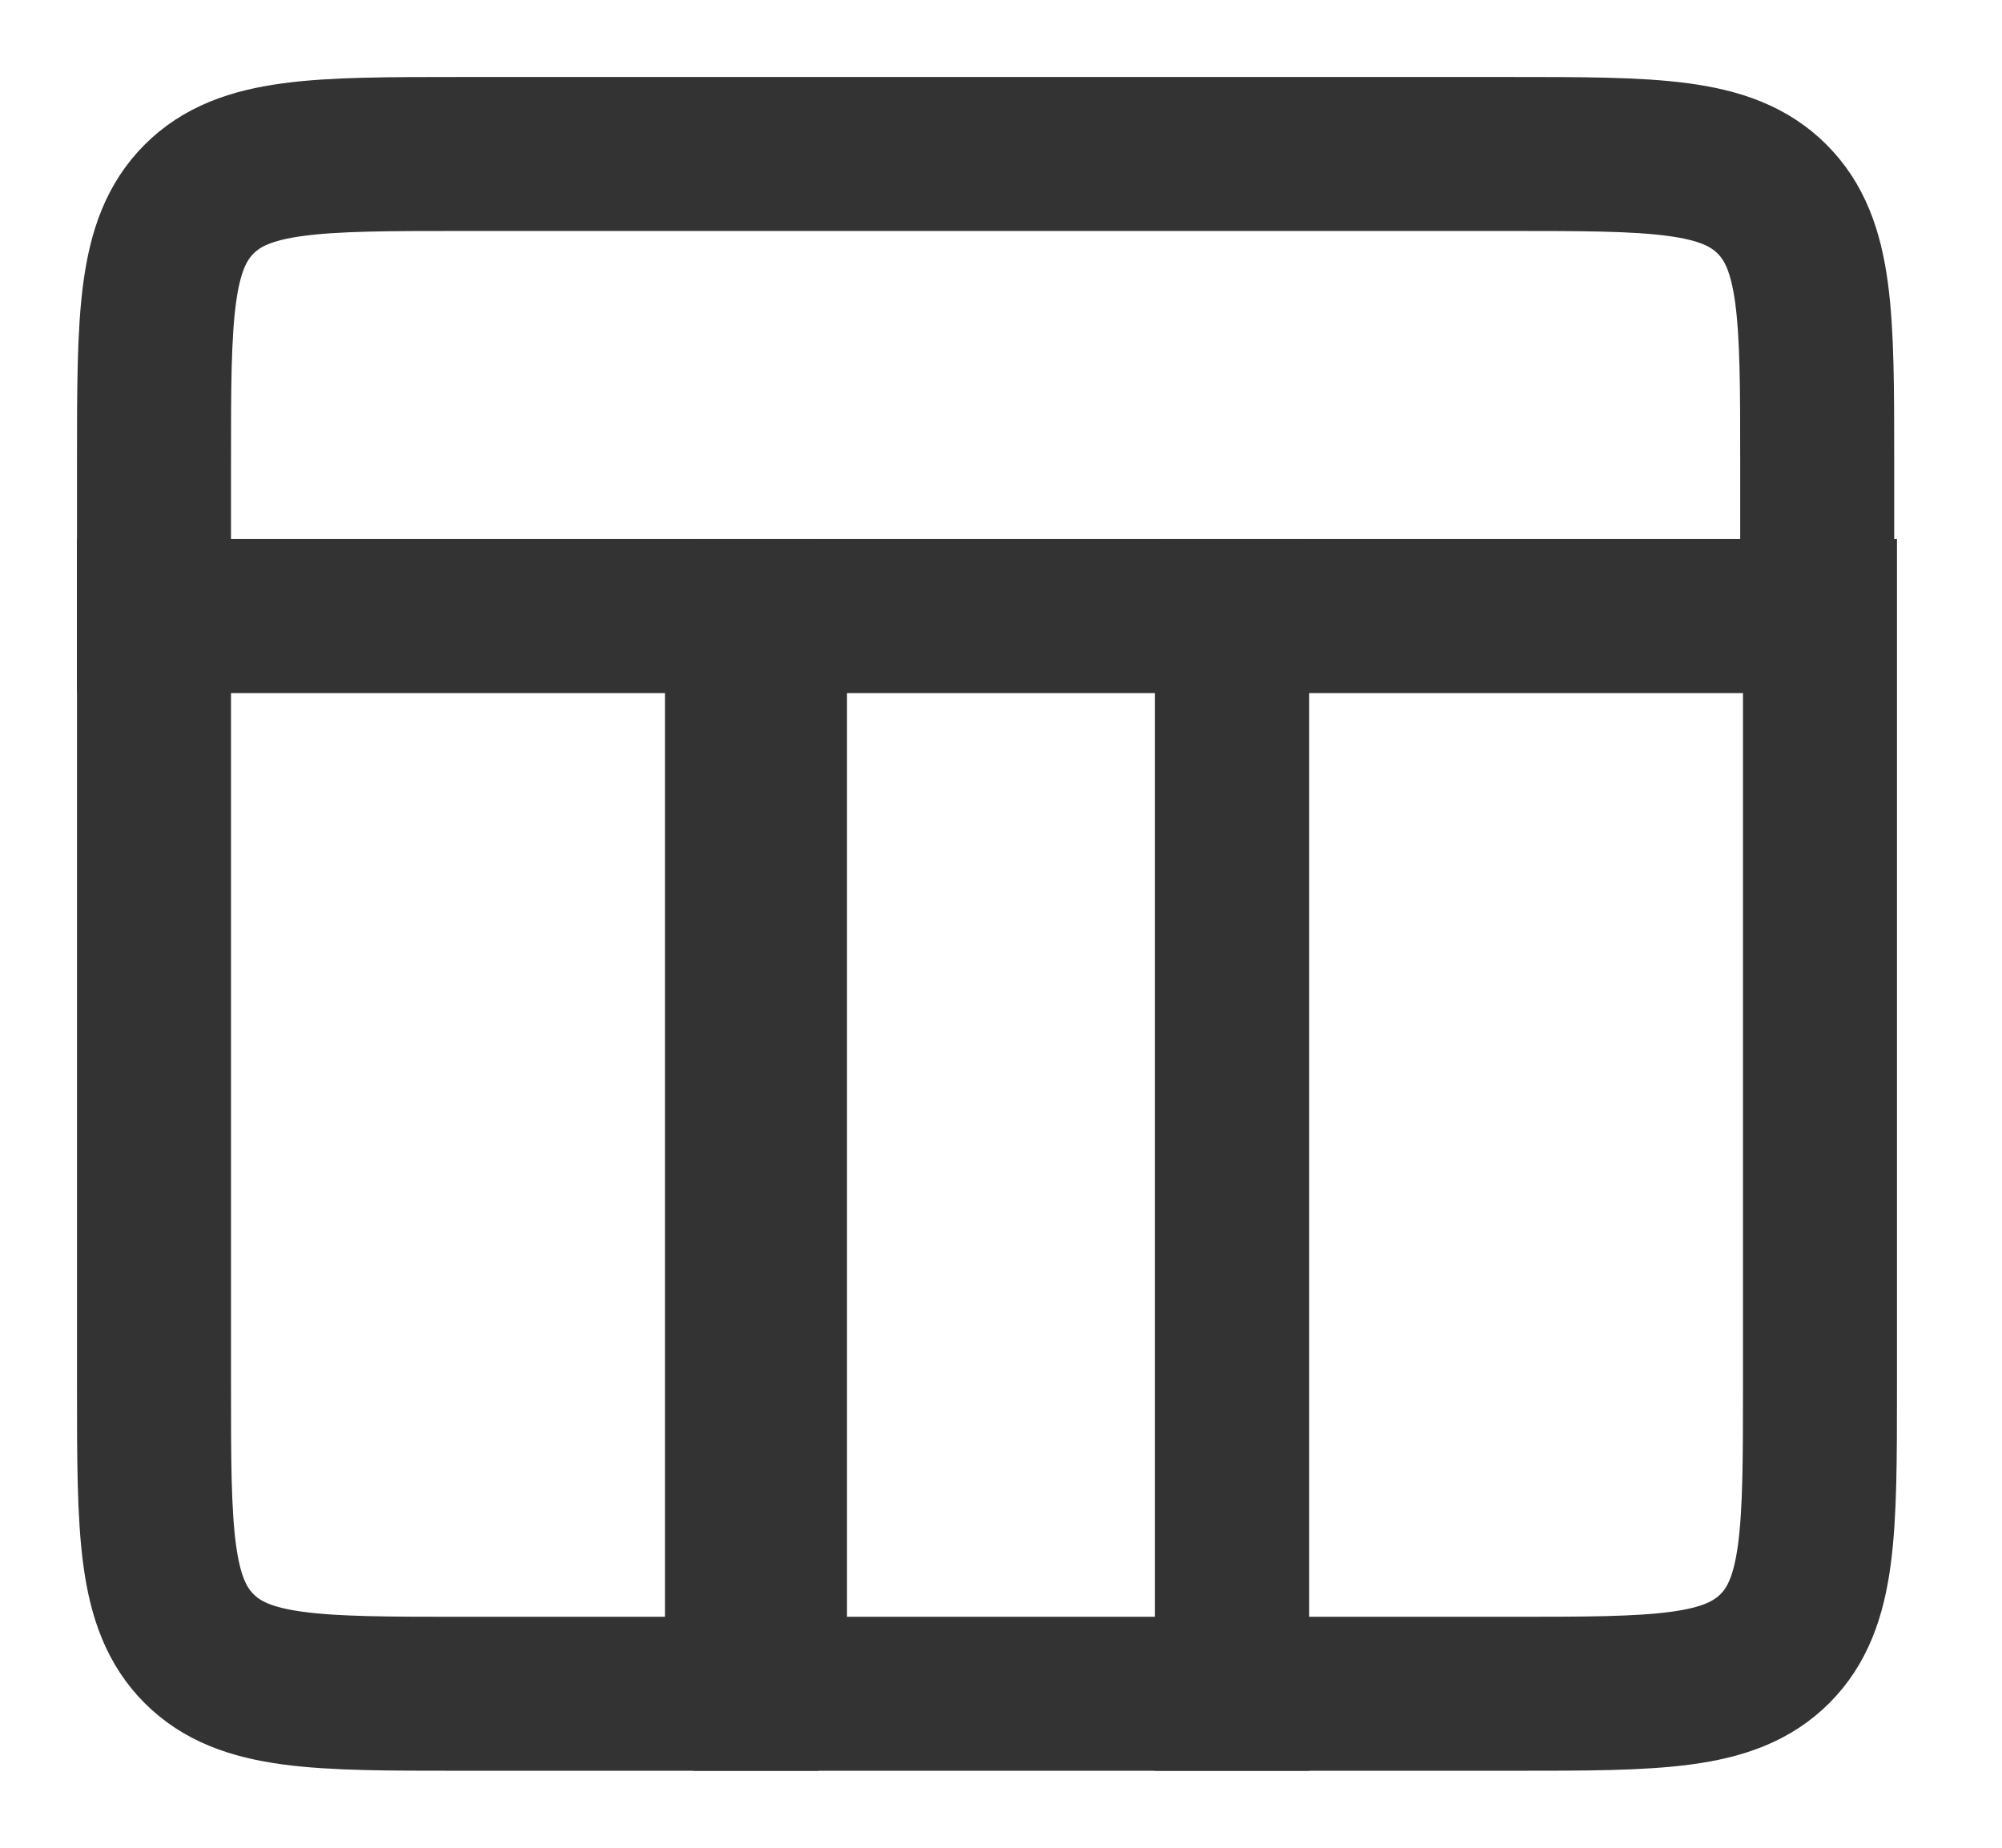
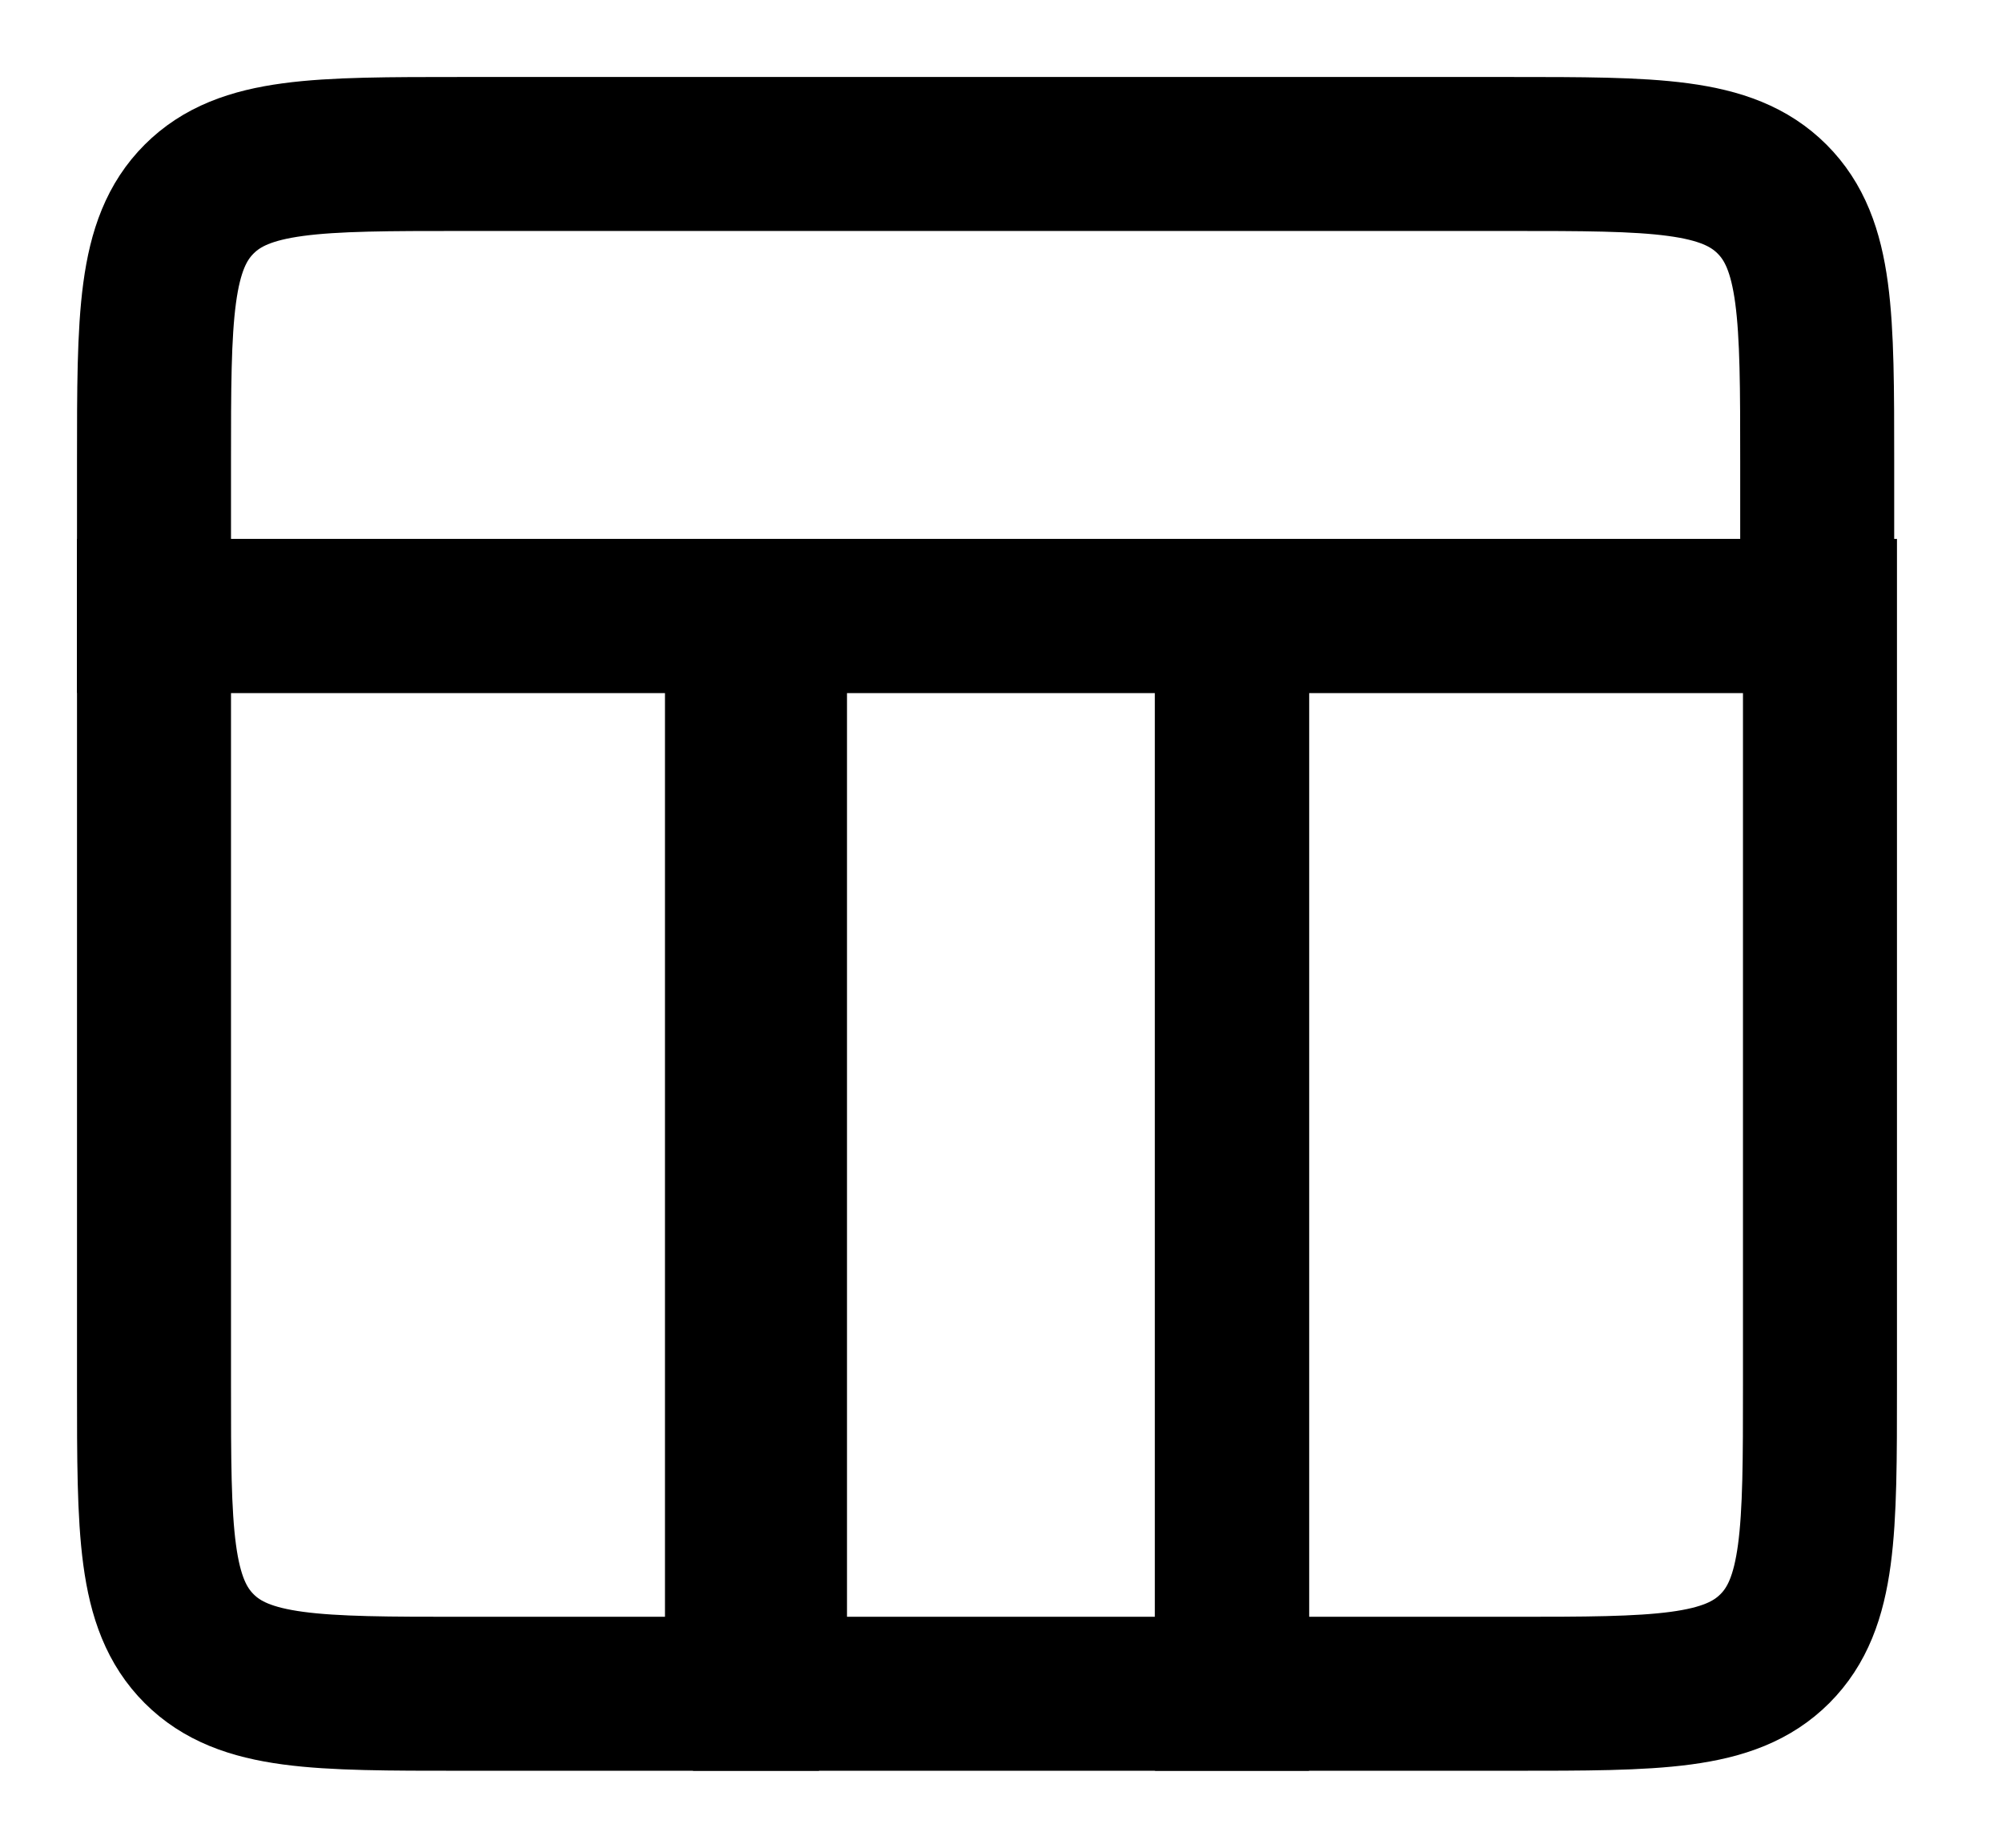
<svg xmlns="http://www.w3.org/2000/svg" width="13" height="12" viewBox="0 0 13 12" fill="none">
-   <path d="M8 4H11.818V9C11.818 9.943 11.818 10.414 11.525 10.707C11.232 11 10.761 11 9.818 11H8V4Z" stroke="#333333" stroke-linecap="round" />
-   <path d="M1 4H4.818V11H3C2.057 11 1.586 11 1.293 10.707C1 10.414 1 9.943 1 9V4Z" stroke="#333333" stroke-linecap="round" />
-   <rect x="5" y="4" width="3" height="7" stroke="#333333" stroke-linecap="round" />
-   <path d="M1 3C1 2.057 1 1.586 1.293 1.293C1.586 1 2.057 1 3 1H9.8C10.743 1 11.214 1 11.507 1.293C11.8 1.586 11.8 2.057 11.8 3V4H1V3Z" stroke="#333333" stroke-linecap="round" />
+   <path d="M8 4H11.818V9C11.818 9.943 11.818 10.414 11.525 10.707C11.232 11 10.761 11 9.818 11H8V4Z" stroke="currentColor" stroke-linecap="round" />
+   <path d="M1 4H4.818V11H3C2.057 11 1.586 11 1.293 10.707C1 10.414 1 9.943 1 9V4Z" stroke="currentColor" stroke-linecap="round" />
+   <rect x="5" y="4" width="3" height="7" stroke="currentColor" stroke-linecap="round" />
+   <path d="M1 3C1 2.057 1 1.586 1.293 1.293C1.586 1 2.057 1 3 1H9.8C10.743 1 11.214 1 11.507 1.293C11.8 1.586 11.8 2.057 11.8 3V4H1V3Z" stroke="currentColor" stroke-linecap="round" />
</svg>
